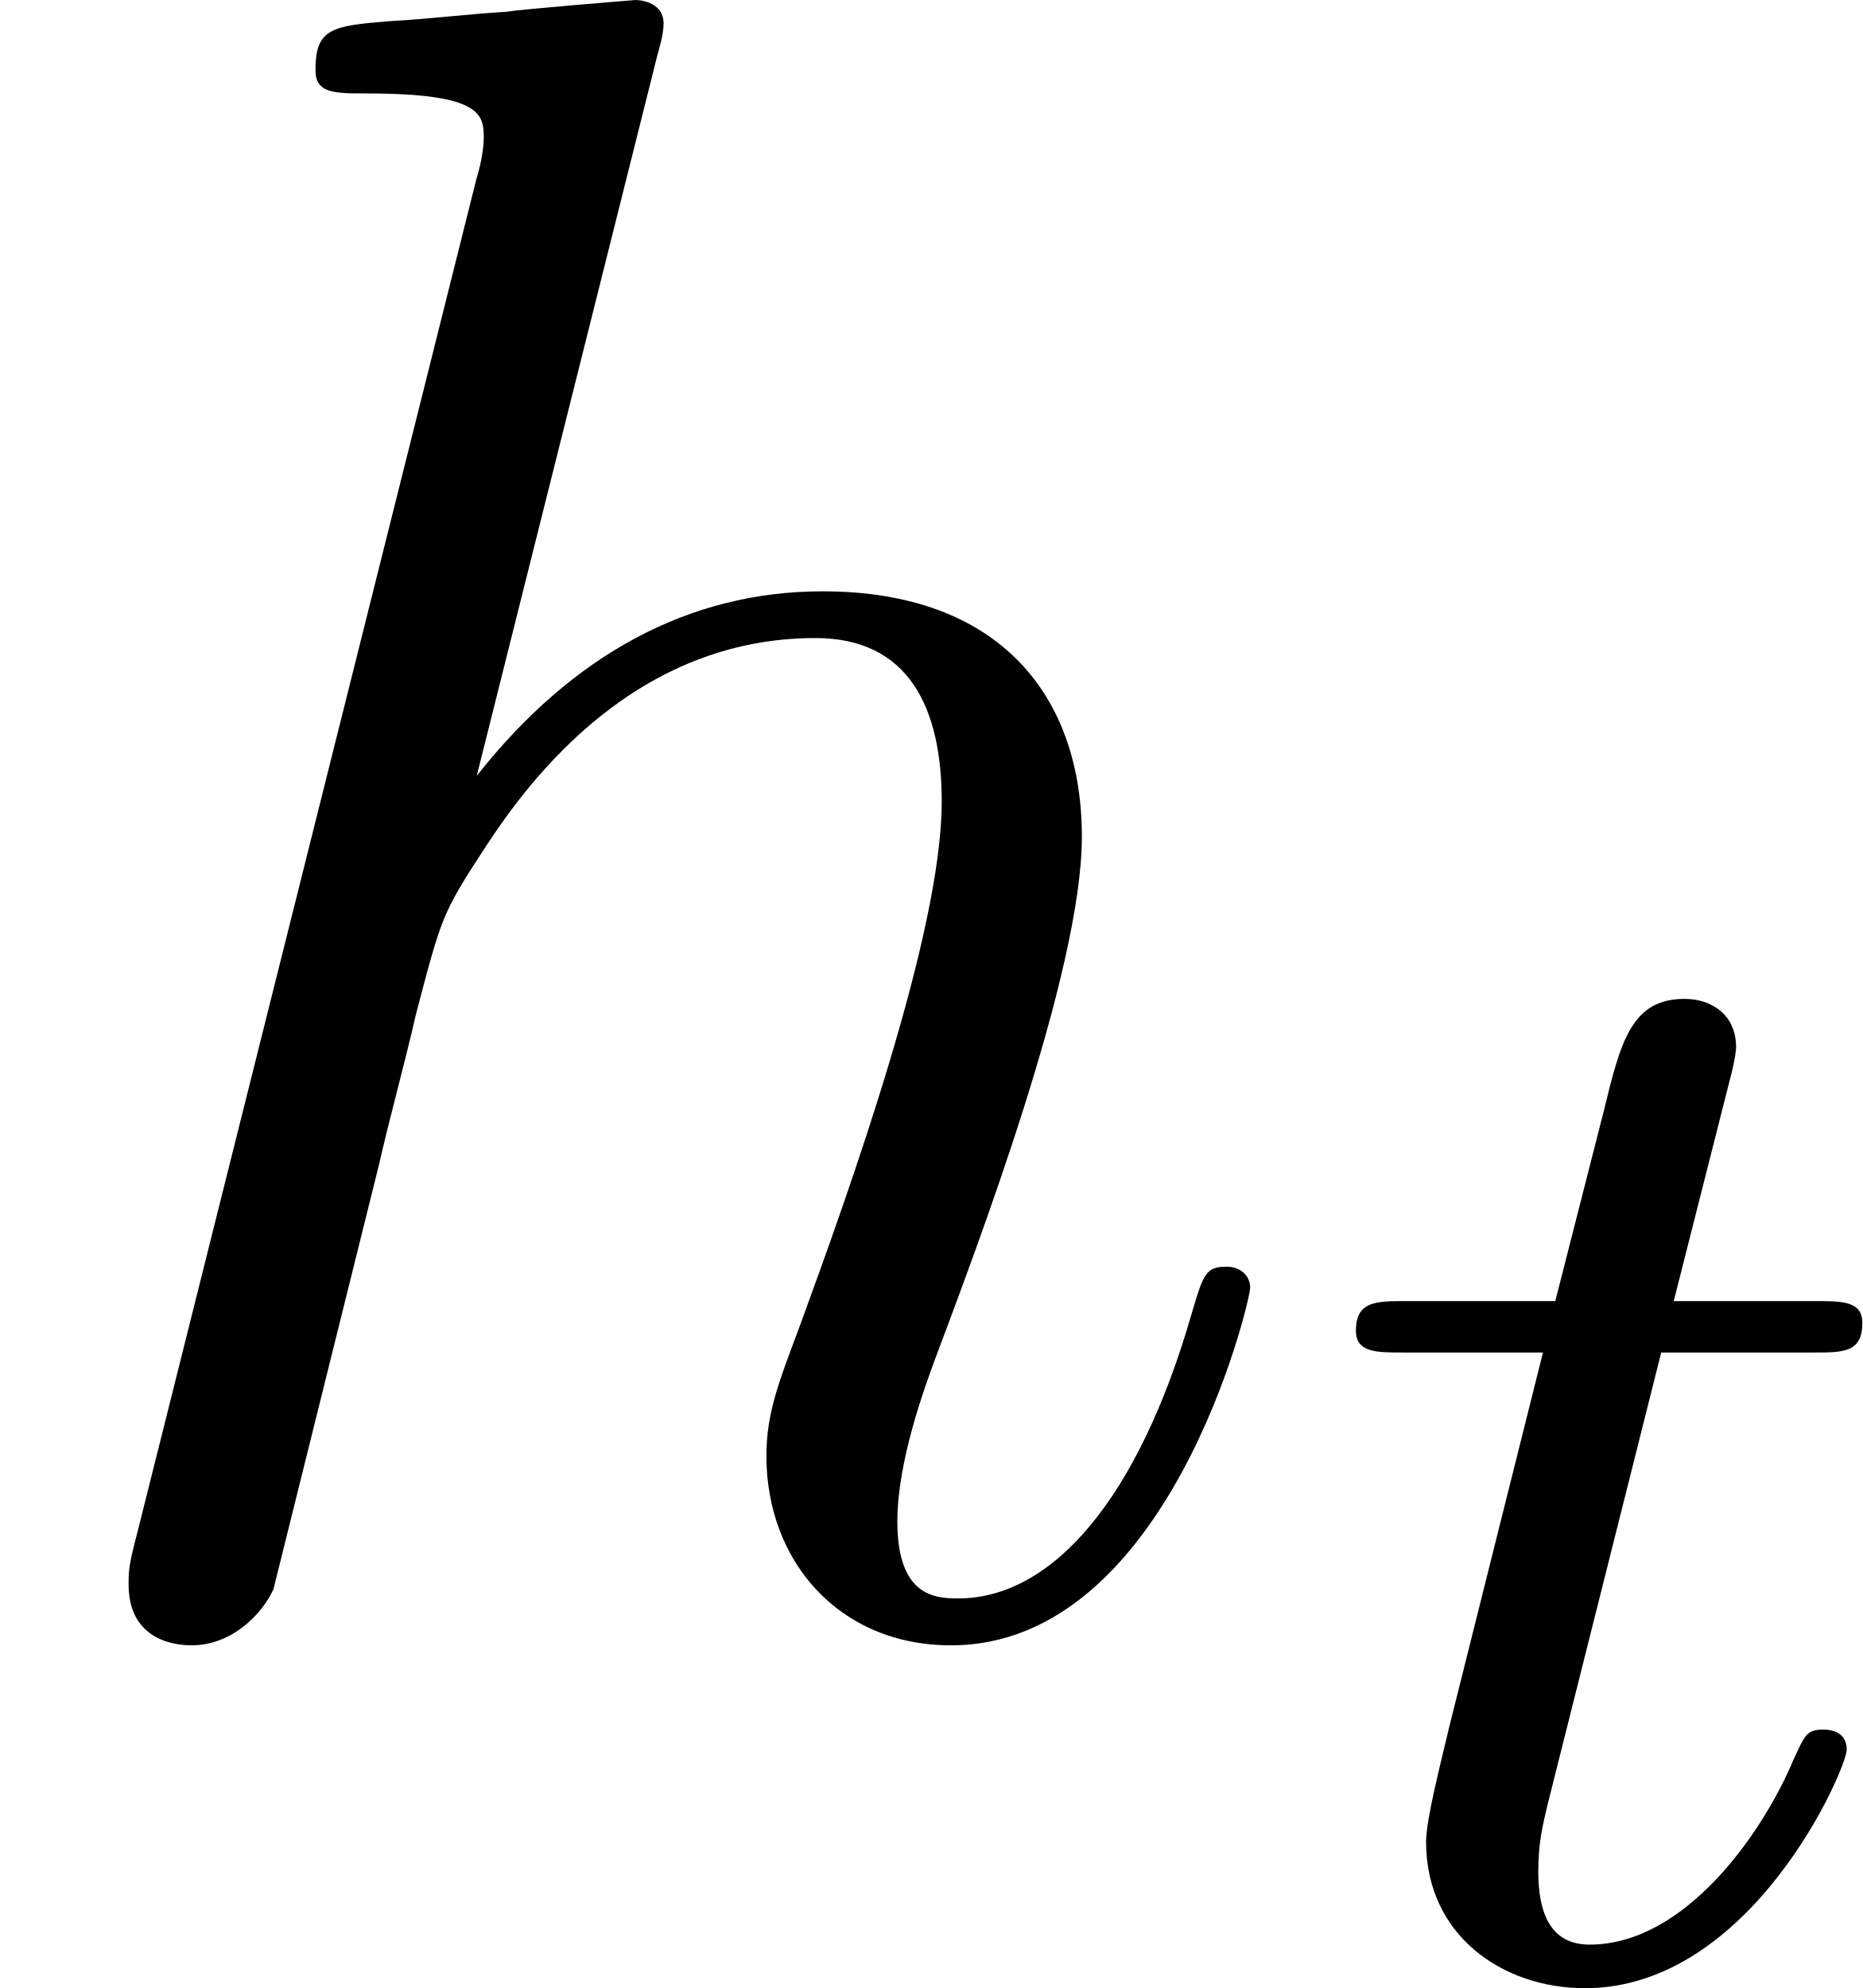
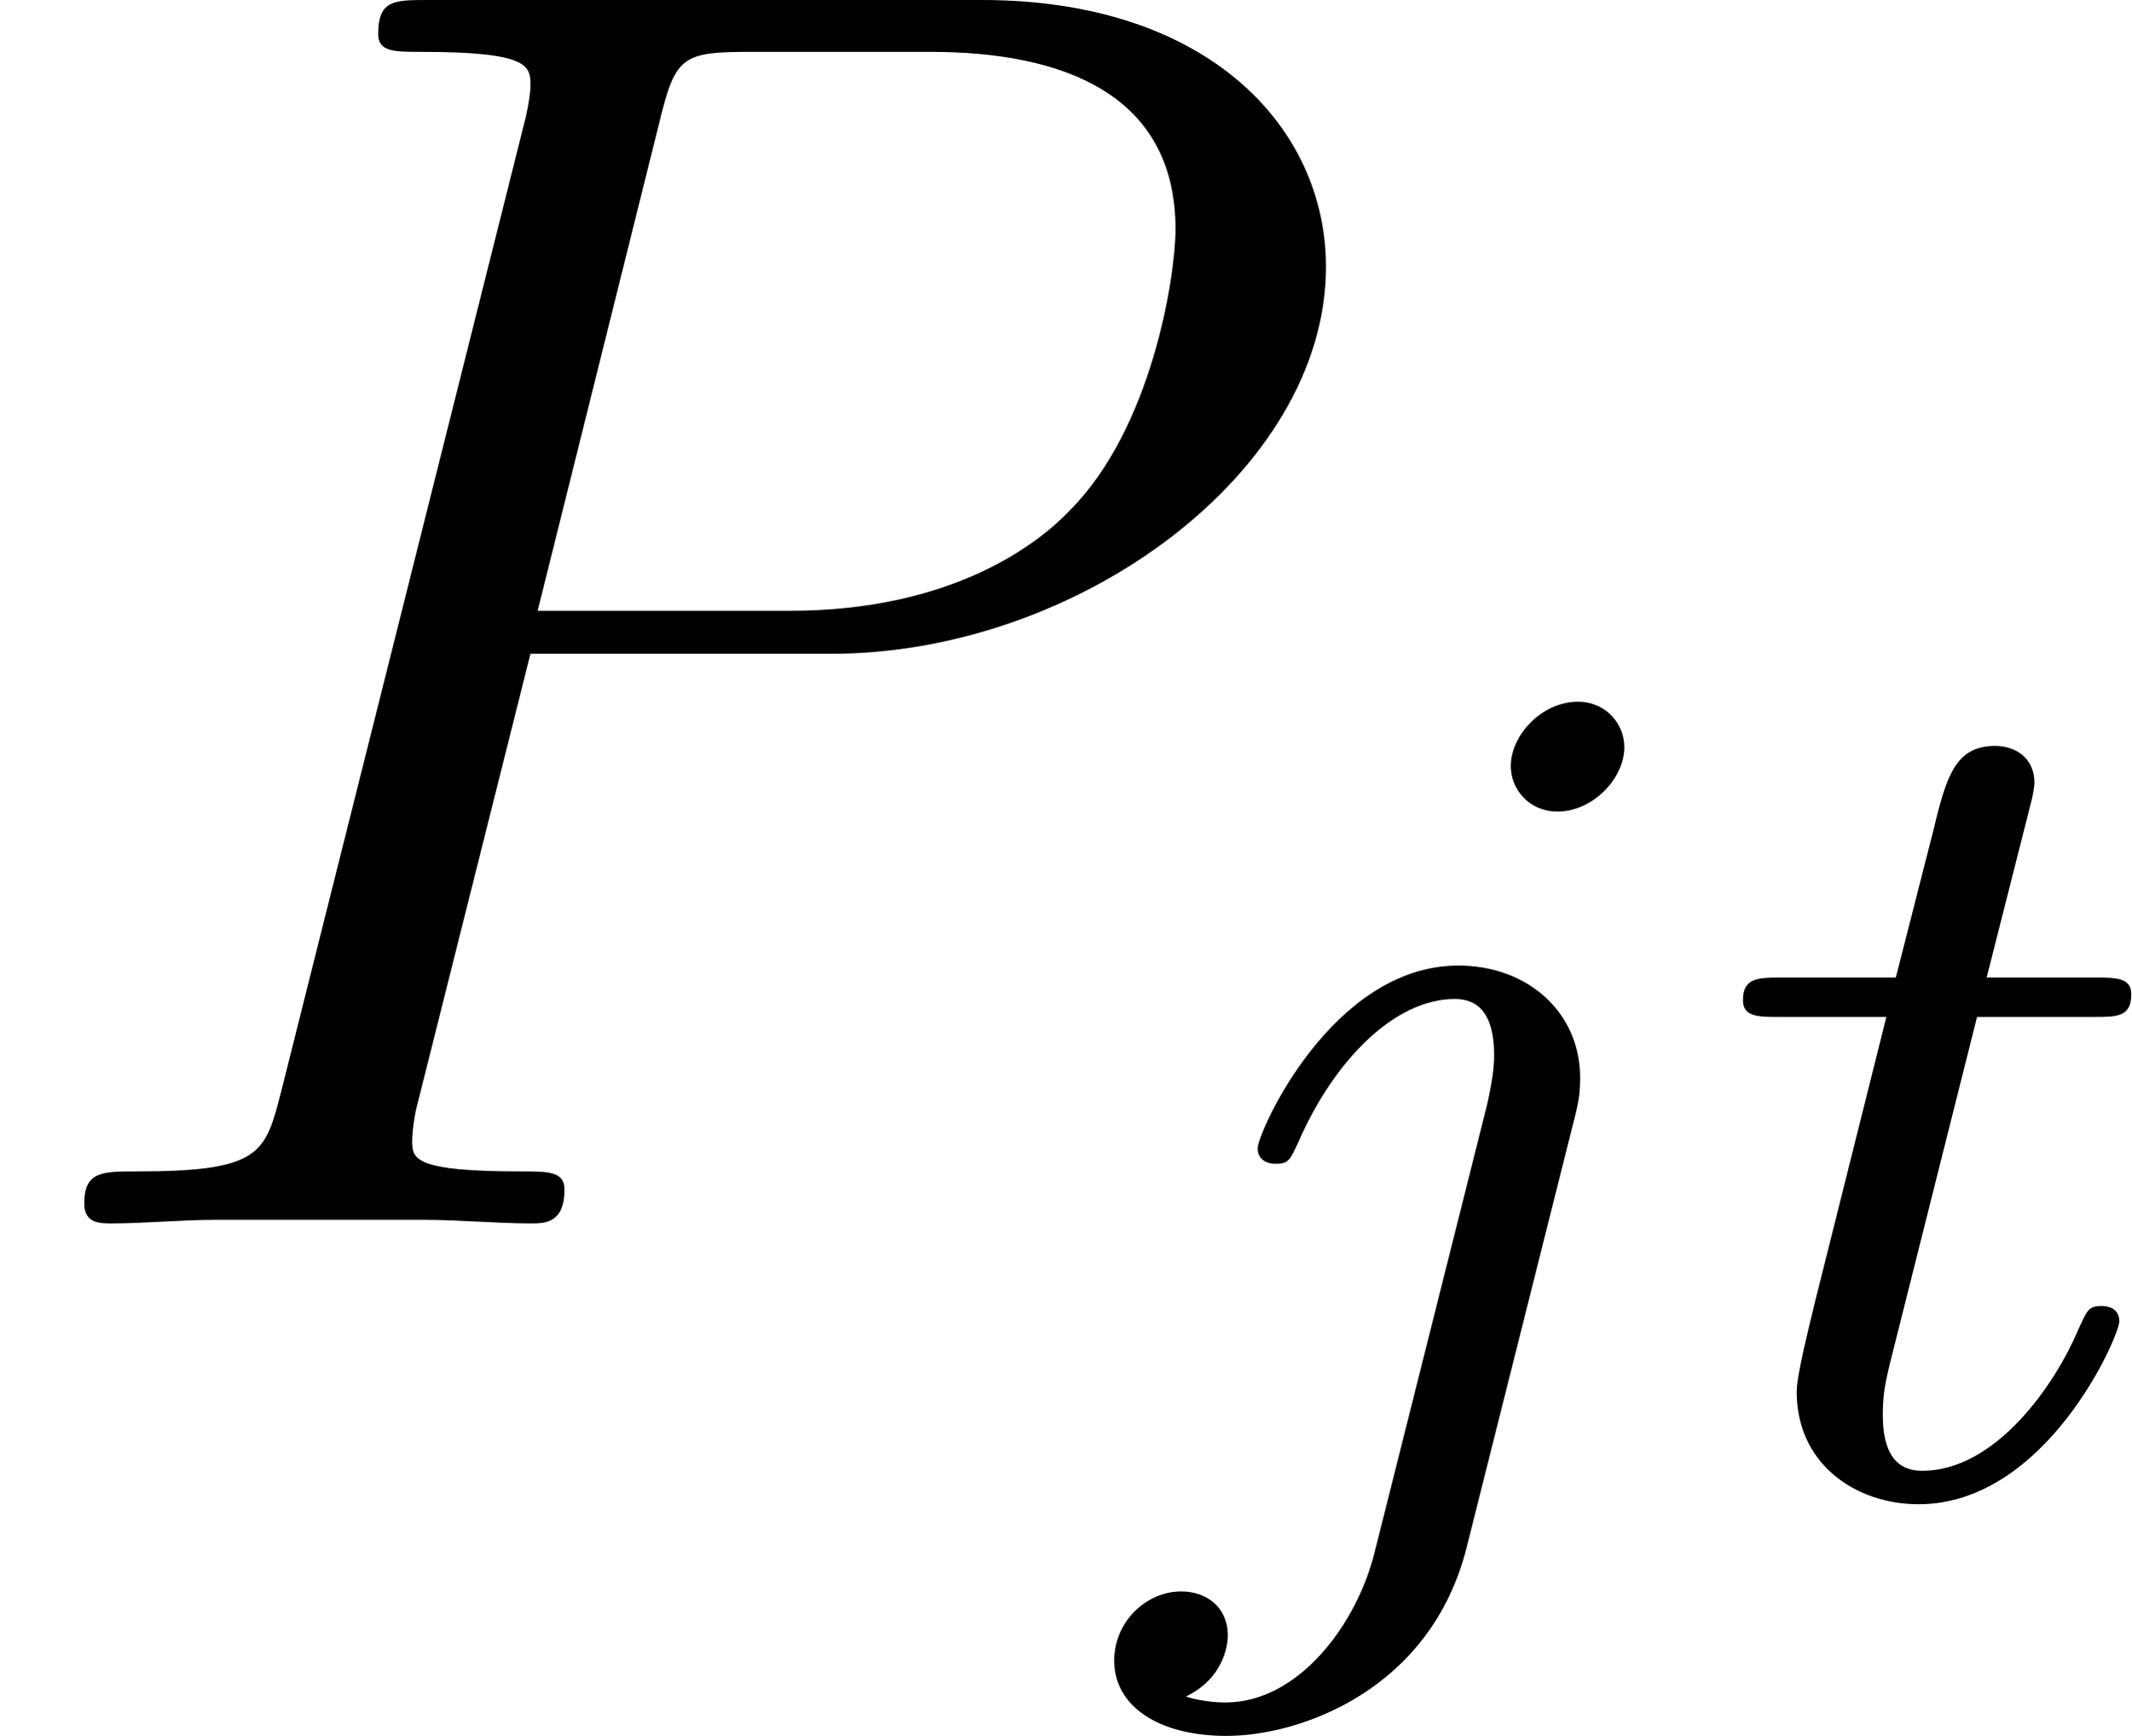
- <svg xmlns="http://www.w3.org/2000/svg" xmlns:xlink="http://www.w3.org/1999/xlink" version="1.1" width="9.528pt" height="10.17pt" viewBox="84.256 262.485 9.528 10.17">
+ <svg xmlns="http://www.w3.org/2000/svg" xmlns:xlink="http://www.w3.org/1999/xlink" version="1.1" width="14.219pt" height="11.585pt" viewBox="22.768 328.939 14.219 11.585">
  <defs>
-     <path id="g17-116" d="M2.71-1.14C2.71-1.227 2.638-1.243 2.59-1.243C2.503-1.243 2.495-1.211 2.439-1.092C2.279-.709 1.881-.143 1.395-.143C1.227-.143 1.132-.255 1.132-.518C1.132-.669 1.156-.757 1.18-.861L1.761-3.172H2.542C2.694-3.172 2.79-3.172 2.79-3.324C2.79-3.435 2.686-3.435 2.55-3.435H1.825L2.112-4.567C2.144-4.686 2.144-4.734 2.144-4.734C2.144-4.902 2.016-4.981 1.881-4.981C1.61-4.981 1.554-4.766 1.467-4.407L1.219-3.435H.454C.303-3.435 .199-3.435 .199-3.284C.199-3.172 .303-3.172 .438-3.172H1.156L.677-1.259C.63-1.06 .558-.781 .558-.669C.558-.191 .948 .08 1.371 .08C2.224 .08 2.71-1.044 2.71-1.14Z" />
-     <path id="g18-104" d="M6.396-1.71C6.396-1.769 6.348-1.817 6.276-1.817C6.169-1.817 6.157-1.781 6.097-1.578C5.822-.622 5.38-.12 4.902-.12C4.782-.12 4.591-.132 4.591-.514C4.591-.825 4.734-1.207 4.782-1.339C4.997-1.913 5.535-3.324 5.535-4.017C5.535-4.734 5.117-5.272 4.208-5.272C3.527-5.272 2.929-4.949 2.439-4.328L3.359-7.998C3.371-8.046 3.395-8.118 3.395-8.177C3.395-8.297 3.252-8.297 3.252-8.297S2.654-8.249 2.594-8.237C2.391-8.225 2.212-8.201 1.997-8.189C1.698-8.165 1.614-8.153 1.614-7.938C1.614-7.819 1.71-7.819 1.877-7.819C2.463-7.819 2.475-7.711 2.475-7.592C2.475-7.52 2.451-7.424 2.439-7.388L.705-.466C.658-.287 .658-.263 .658-.191C.658 .072 .861 .12 .98 .12C1.184 .12 1.339-.036 1.399-.167L1.937-2.331C1.997-2.594 2.068-2.845 2.128-3.108C2.26-3.61 2.26-3.622 2.487-3.969S3.252-5.033 4.172-5.033C4.651-5.033 4.818-4.674 4.818-4.196C4.818-3.527 4.352-2.224 4.089-1.506C3.981-1.219 3.921-1.064 3.921-.849C3.921-.311 4.292 .12 4.866 .12C5.978 .12 6.396-1.638 6.396-1.71Z" />
+     <path id="g15-106" d="M3.292-4.973C3.292-5.125 3.172-5.276 2.981-5.276C2.742-5.276 2.534-5.053 2.534-4.846C2.534-4.694 2.654-4.543 2.845-4.543C3.084-4.543 3.292-4.766 3.292-4.973ZM2.957-2.487C2.981-2.582 2.997-2.646 2.997-2.766C2.997-3.204 2.646-3.515 2.184-3.515C1.339-3.515 .845-2.399 .845-2.295C.845-2.224 .901-2.192 .964-2.192C1.052-2.192 1.06-2.216 1.116-2.335C1.355-2.885 1.761-3.292 2.16-3.292C2.327-3.292 2.423-3.18 2.423-2.917C2.423-2.805 2.399-2.694 2.375-2.582L1.626 .399C1.506 .885 1.116 1.403 .63 1.403C.502 1.403 .383 1.371 .367 1.363C.614 1.243 .646 1.028 .646 .956C.646 .765 .502 .662 .335 .662C.104 .662-.112 .861-.112 1.124C-.112 1.427 .183 1.626 .638 1.626C1.124 1.626 2 1.323 2.24 .367L2.957-2.487Z" />
+     <path id="g15-116" d="M2.71-1.14C2.71-1.227 2.638-1.243 2.59-1.243C2.503-1.243 2.495-1.211 2.439-1.092C2.279-.709 1.881-.143 1.395-.143C1.227-.143 1.132-.255 1.132-.518C1.132-.669 1.156-.757 1.18-.861L1.761-3.172H2.542C2.694-3.172 2.79-3.172 2.79-3.324C2.79-3.435 2.686-3.435 2.55-3.435H1.825L2.112-4.567C2.144-4.686 2.144-4.734 2.144-4.734C2.144-4.902 2.016-4.981 1.881-4.981C1.61-4.981 1.554-4.766 1.467-4.407L1.219-3.435H.454C.303-3.435 .199-3.435 .199-3.284C.199-3.172 .303-3.172 .438-3.172H1.156L.677-1.259C.63-1.06 .558-.781 .558-.669C.558-.191 .948 .08 1.371 .08C2.224 .08 2.71-1.044 2.71-1.14Z" />
+     <path id="g16-80" d="M8.847-6.384C8.847-7.317 8.058-8.165 6.551-8.165H2.857C2.63-8.165 2.523-8.165 2.523-7.938C2.523-7.819 2.63-7.819 2.809-7.819C3.539-7.819 3.539-7.723 3.539-7.592C3.539-7.592 3.539-7.496 3.491-7.317L1.877-.885C1.769-.466 1.745-.347 .909-.347C.681-.347 .562-.347 .562-.132C.562 0 .669 0 .741 0C.968 0 1.207-.024 1.435-.024H2.833C3.061-.024 3.312 0 3.539 0C3.634 0 3.766 0 3.766-.227C3.766-.347 3.658-.347 3.479-.347C2.762-.347 2.75-.43 2.75-.55C2.75-.61 2.762-.693 2.774-.753L3.539-3.802H5.547C7.197-3.802 8.847-5.021 8.847-6.384ZM7.843-6.635C7.843-6.324 7.687-5.308 7.137-4.758C6.934-4.543 6.36-4.089 5.272-4.089H3.587L4.4-7.352C4.507-7.795 4.555-7.819 5.021-7.819H6.205C7.101-7.819 7.843-7.532 7.843-6.635Z" />
  </defs>
  <g id="page1">
-     <use x="84.256" y="270.782" xlink:href="#g18-104" />
-     <use x="90.994" y="272.576" xlink:href="#g17-116" />
+     <use x="22.768" y="337.104" xlink:href="#g16-80" />
+     <use x="30.314" y="338.898" xlink:href="#g15-106" />
+     <use x="34.198" y="338.898" xlink:href="#g15-116" />
  </g>
</svg>
